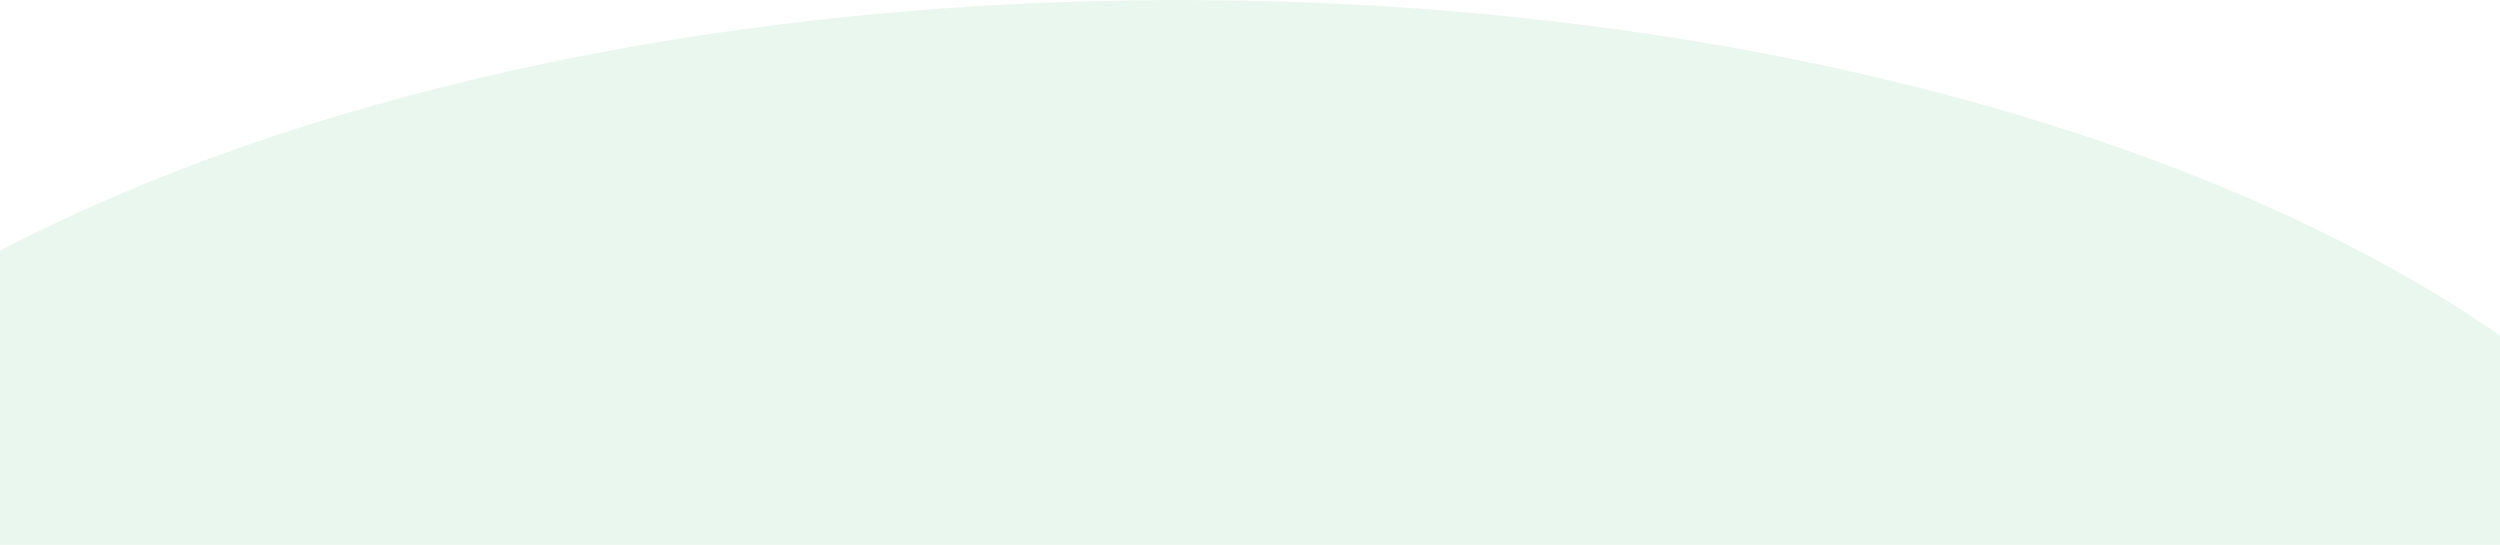
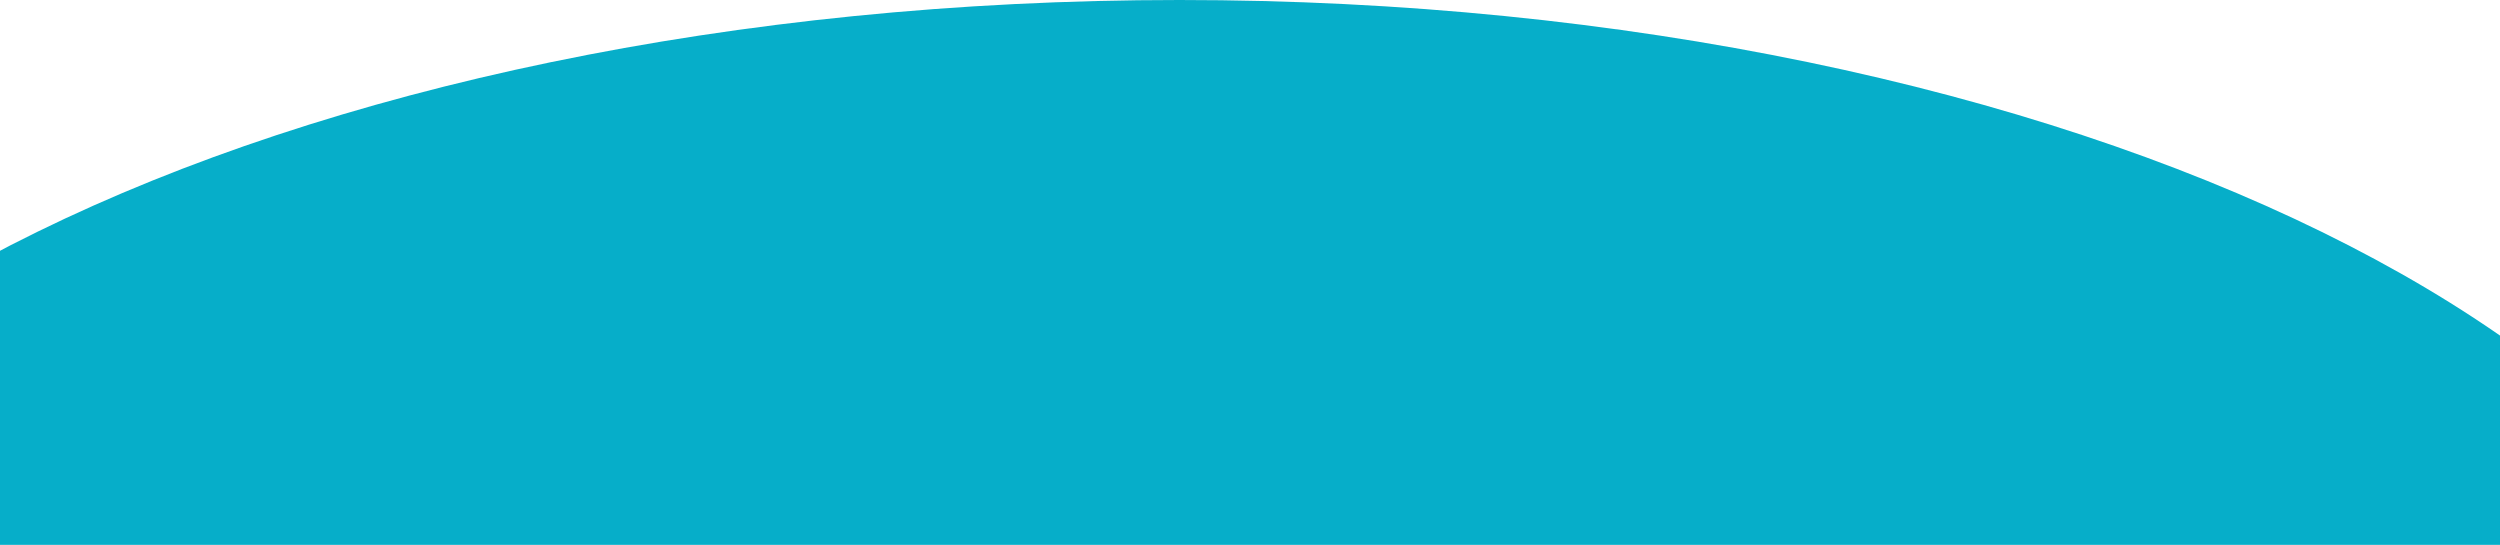
<svg xmlns="http://www.w3.org/2000/svg" width="390" height="85" viewBox="0 0 390 85" fill="none">
  <mask id="mask0_330_34" style="mask-type:alpha" maskUnits="userSpaceOnUse" x="0" y="0" width="390" height="85">
    <rect width="390" height="85" fill="#D9D9D9" />
  </mask>
  <g mask="url(#mask0_330_34)">
-     <ellipse cx="184" cy="123.5" rx="252" ry="123.5" fill="#EAF7EF" />
+     <ellipse cx="184" cy="123.5" rx="252" ry="123.5" fill="#06AEC9" />
  </g>
</svg>
